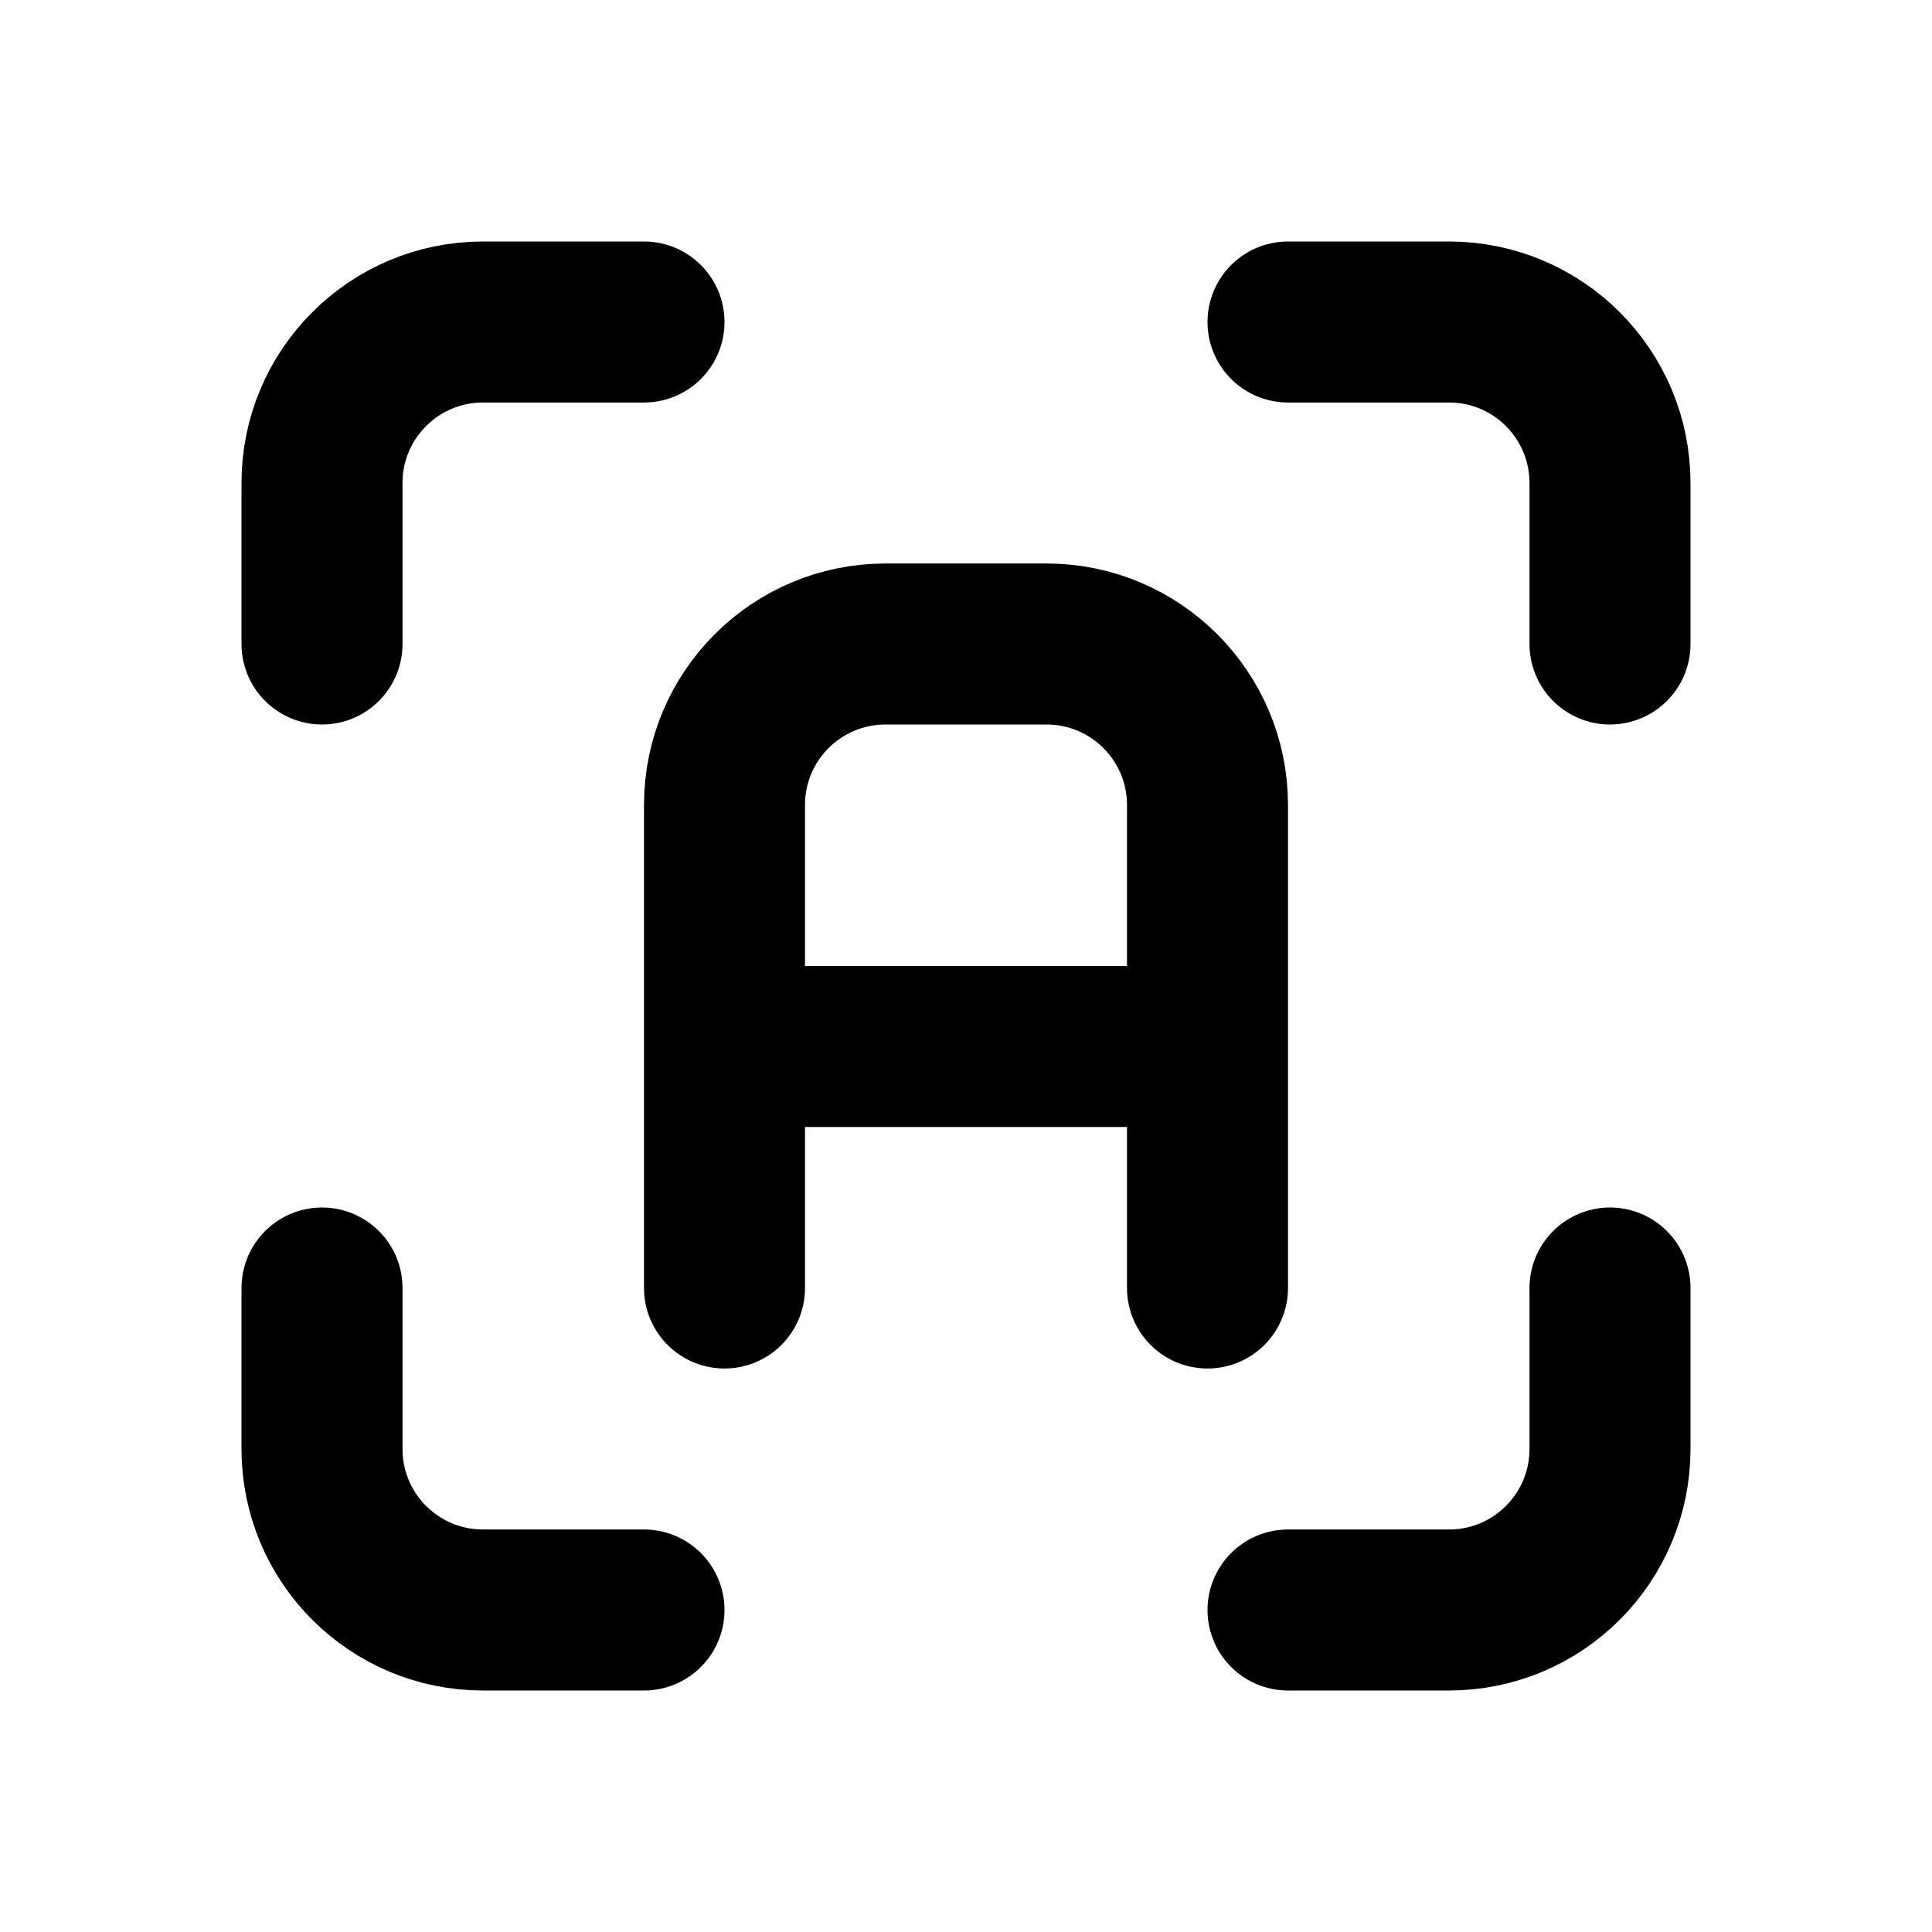
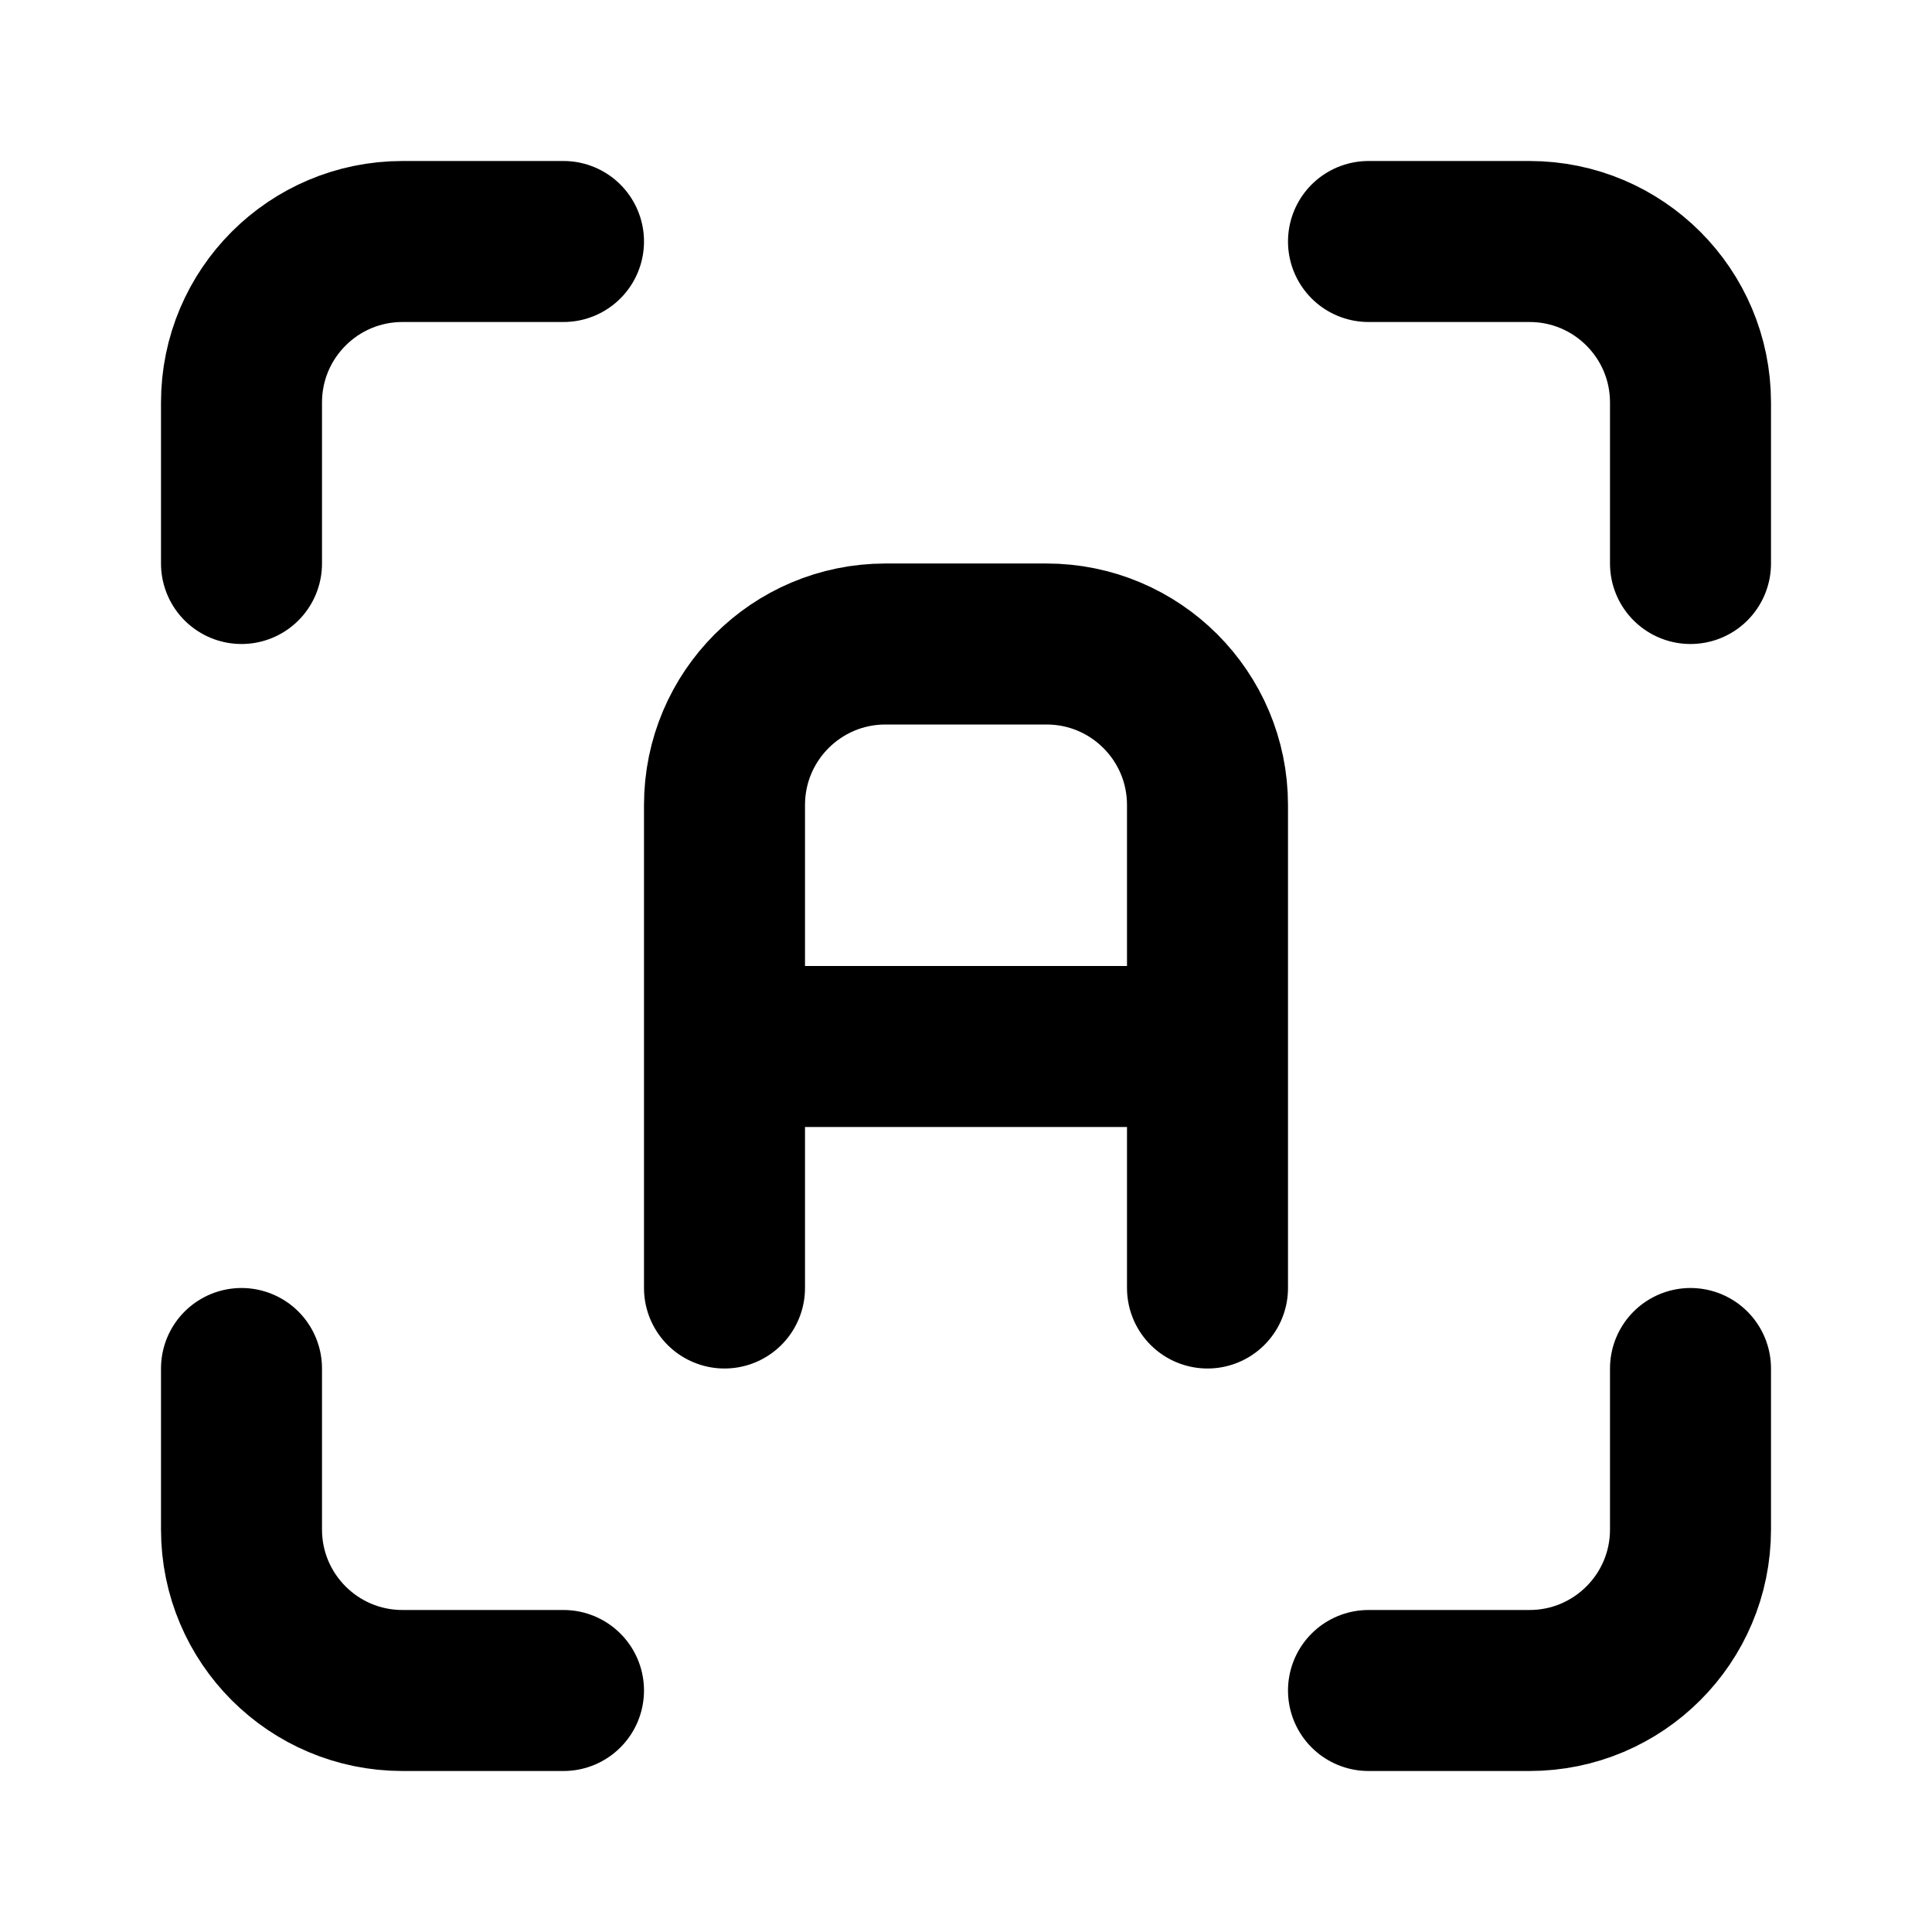
<svg xmlns="http://www.w3.org/2000/svg" fill="none" stroke="currentColor" stroke-linecap="round" stroke-linejoin="round" stroke-width="2" viewBox="0 0 24 24">
  <path stroke="none" d="M0 0h24v24H0z" />
-   <path d="M4 8V6a2 2 0 0 1 2-2h2M4 16v2a2 2 0 0 0 2 2h2M16 4h2a2 2 0 0 1 2 2v2M16 20h2a2 2 0 0 0 2-2v-2M9 16v-6a2 2 0 0 1 2-2h2a2 2 0 0 1 2 2v6M9 13h6" />
+   <path d="M9 16v-6a2 2 0 0 1 2-2h2a2 2 0 0 1 2 2v6M9 13h6M3 7V5a2 2 0 0 1 2-2h2M3 17v2a2 2 0 0 0 2 2h2M17 3h2a2 2 0 0 1 2 2v2M17 21h2a2 2 0 0 0 2-2v-2" />
</svg>
